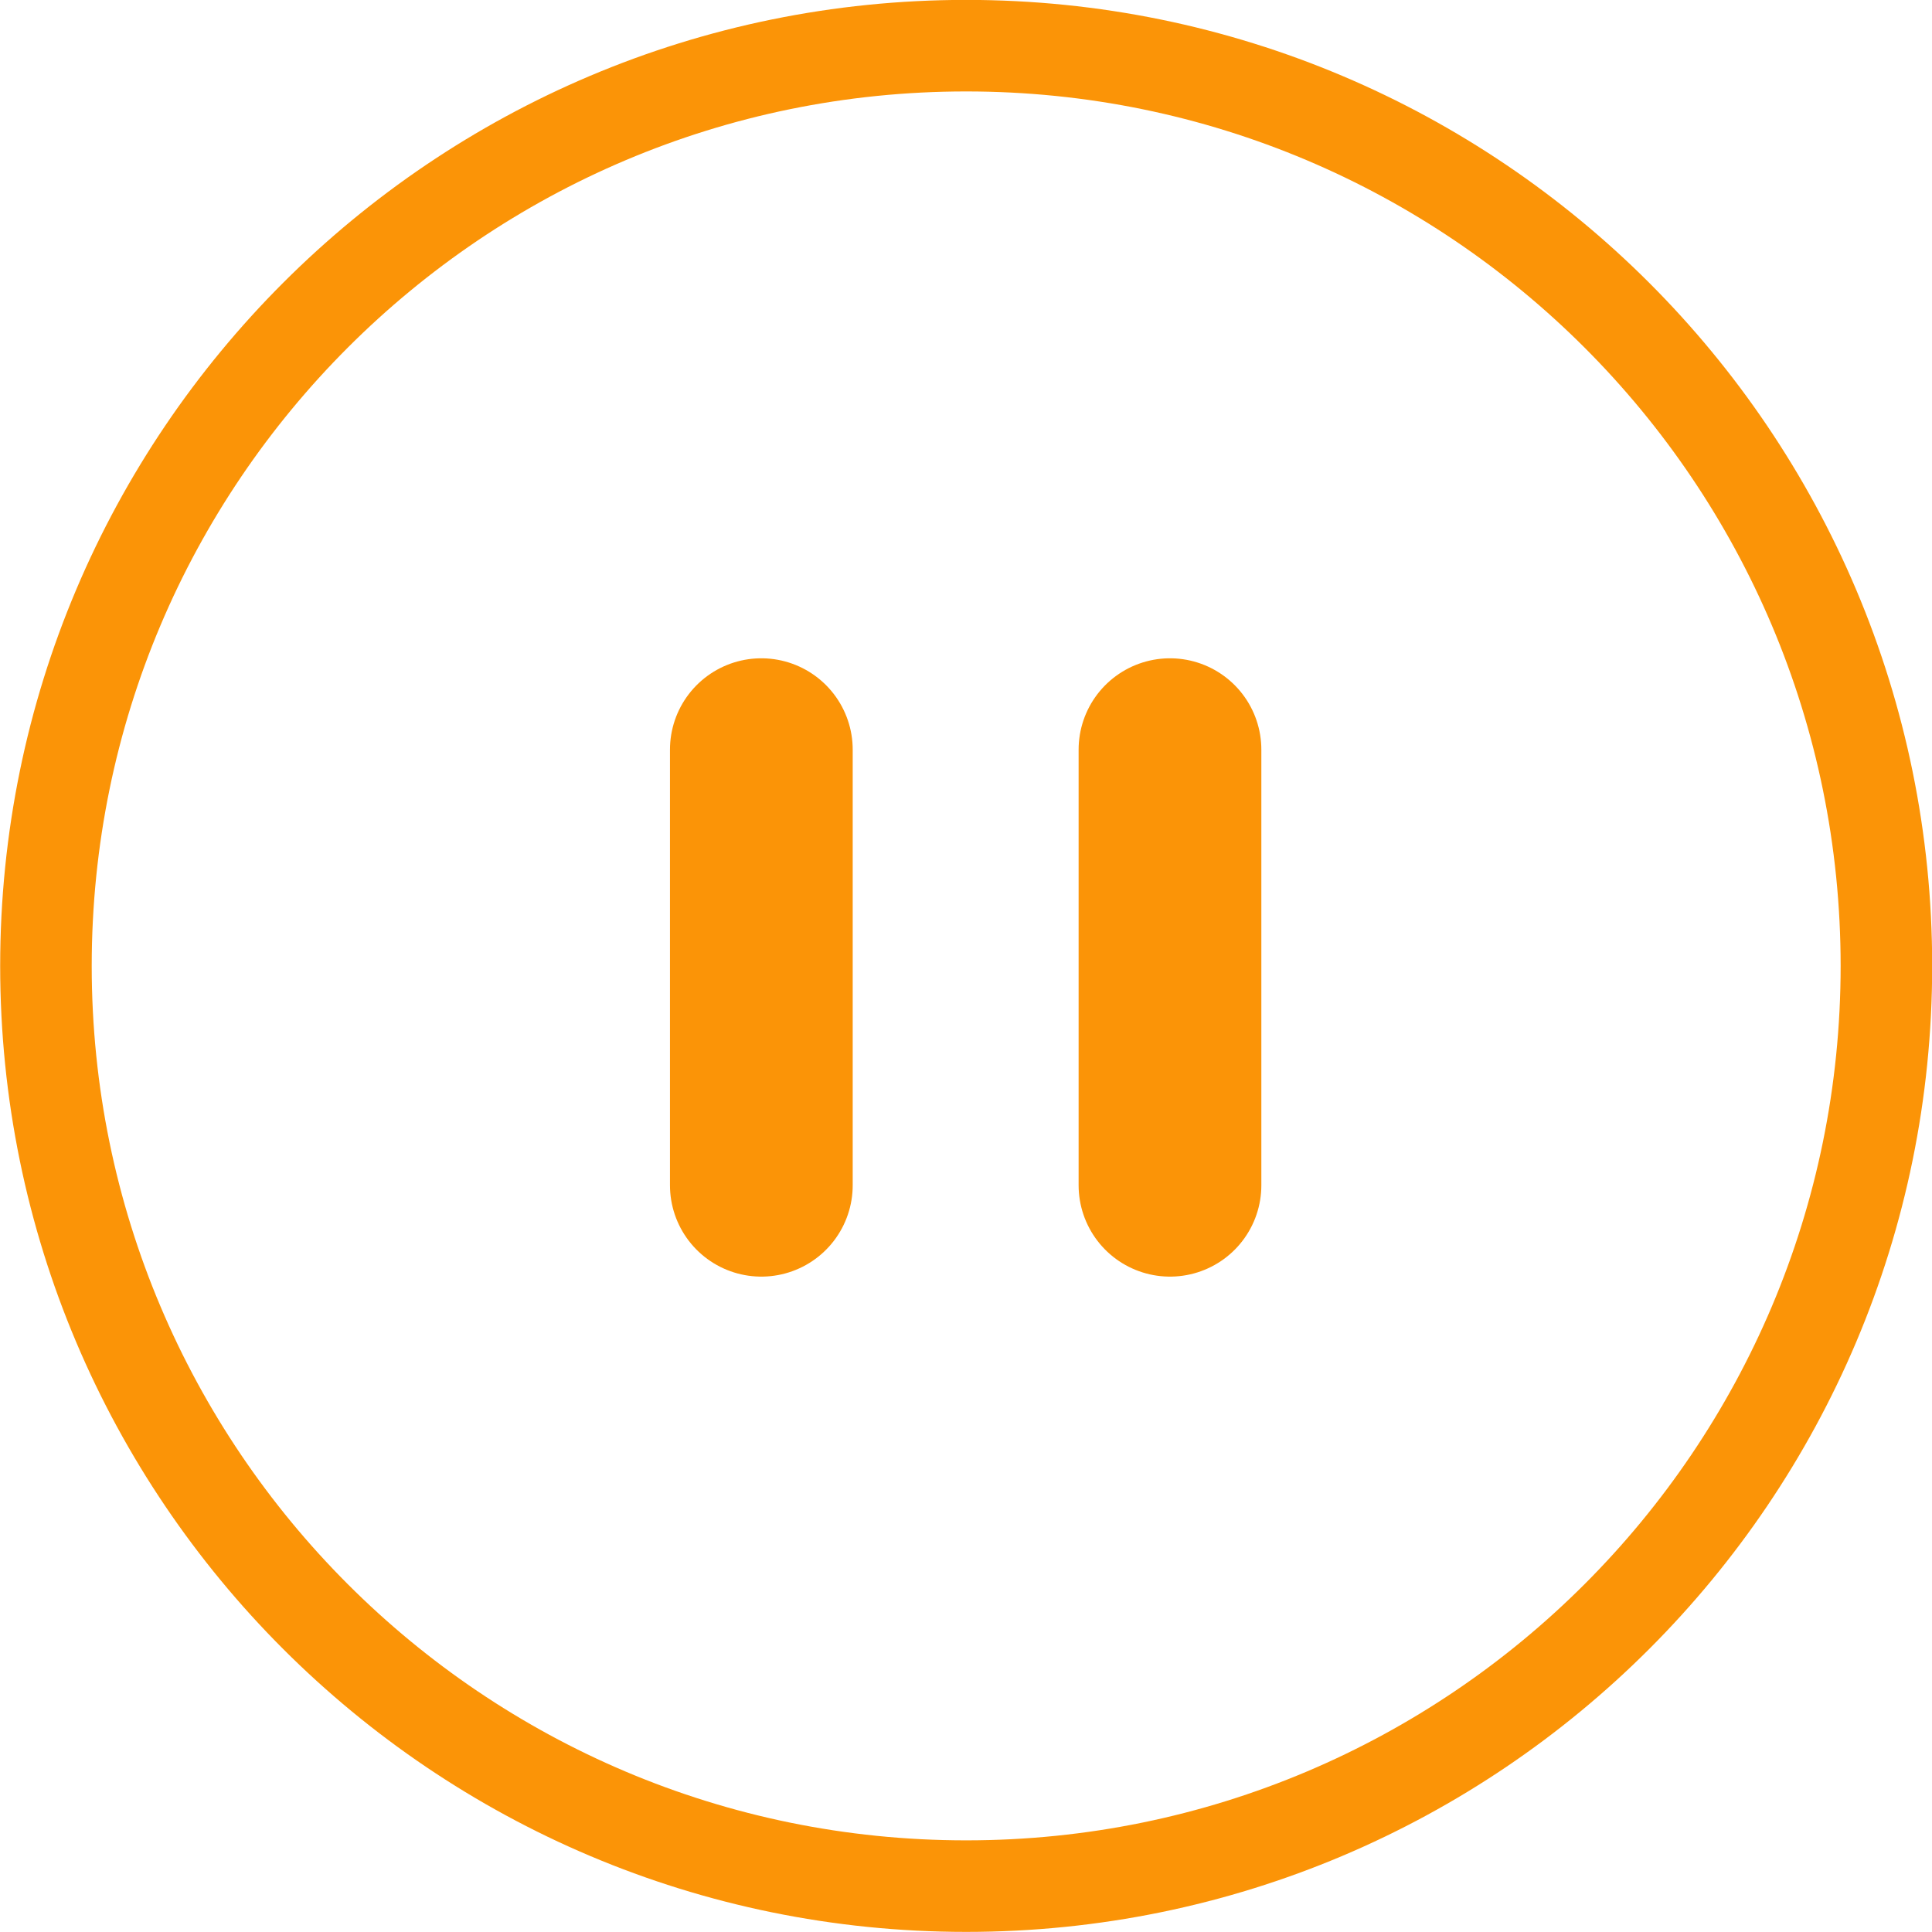
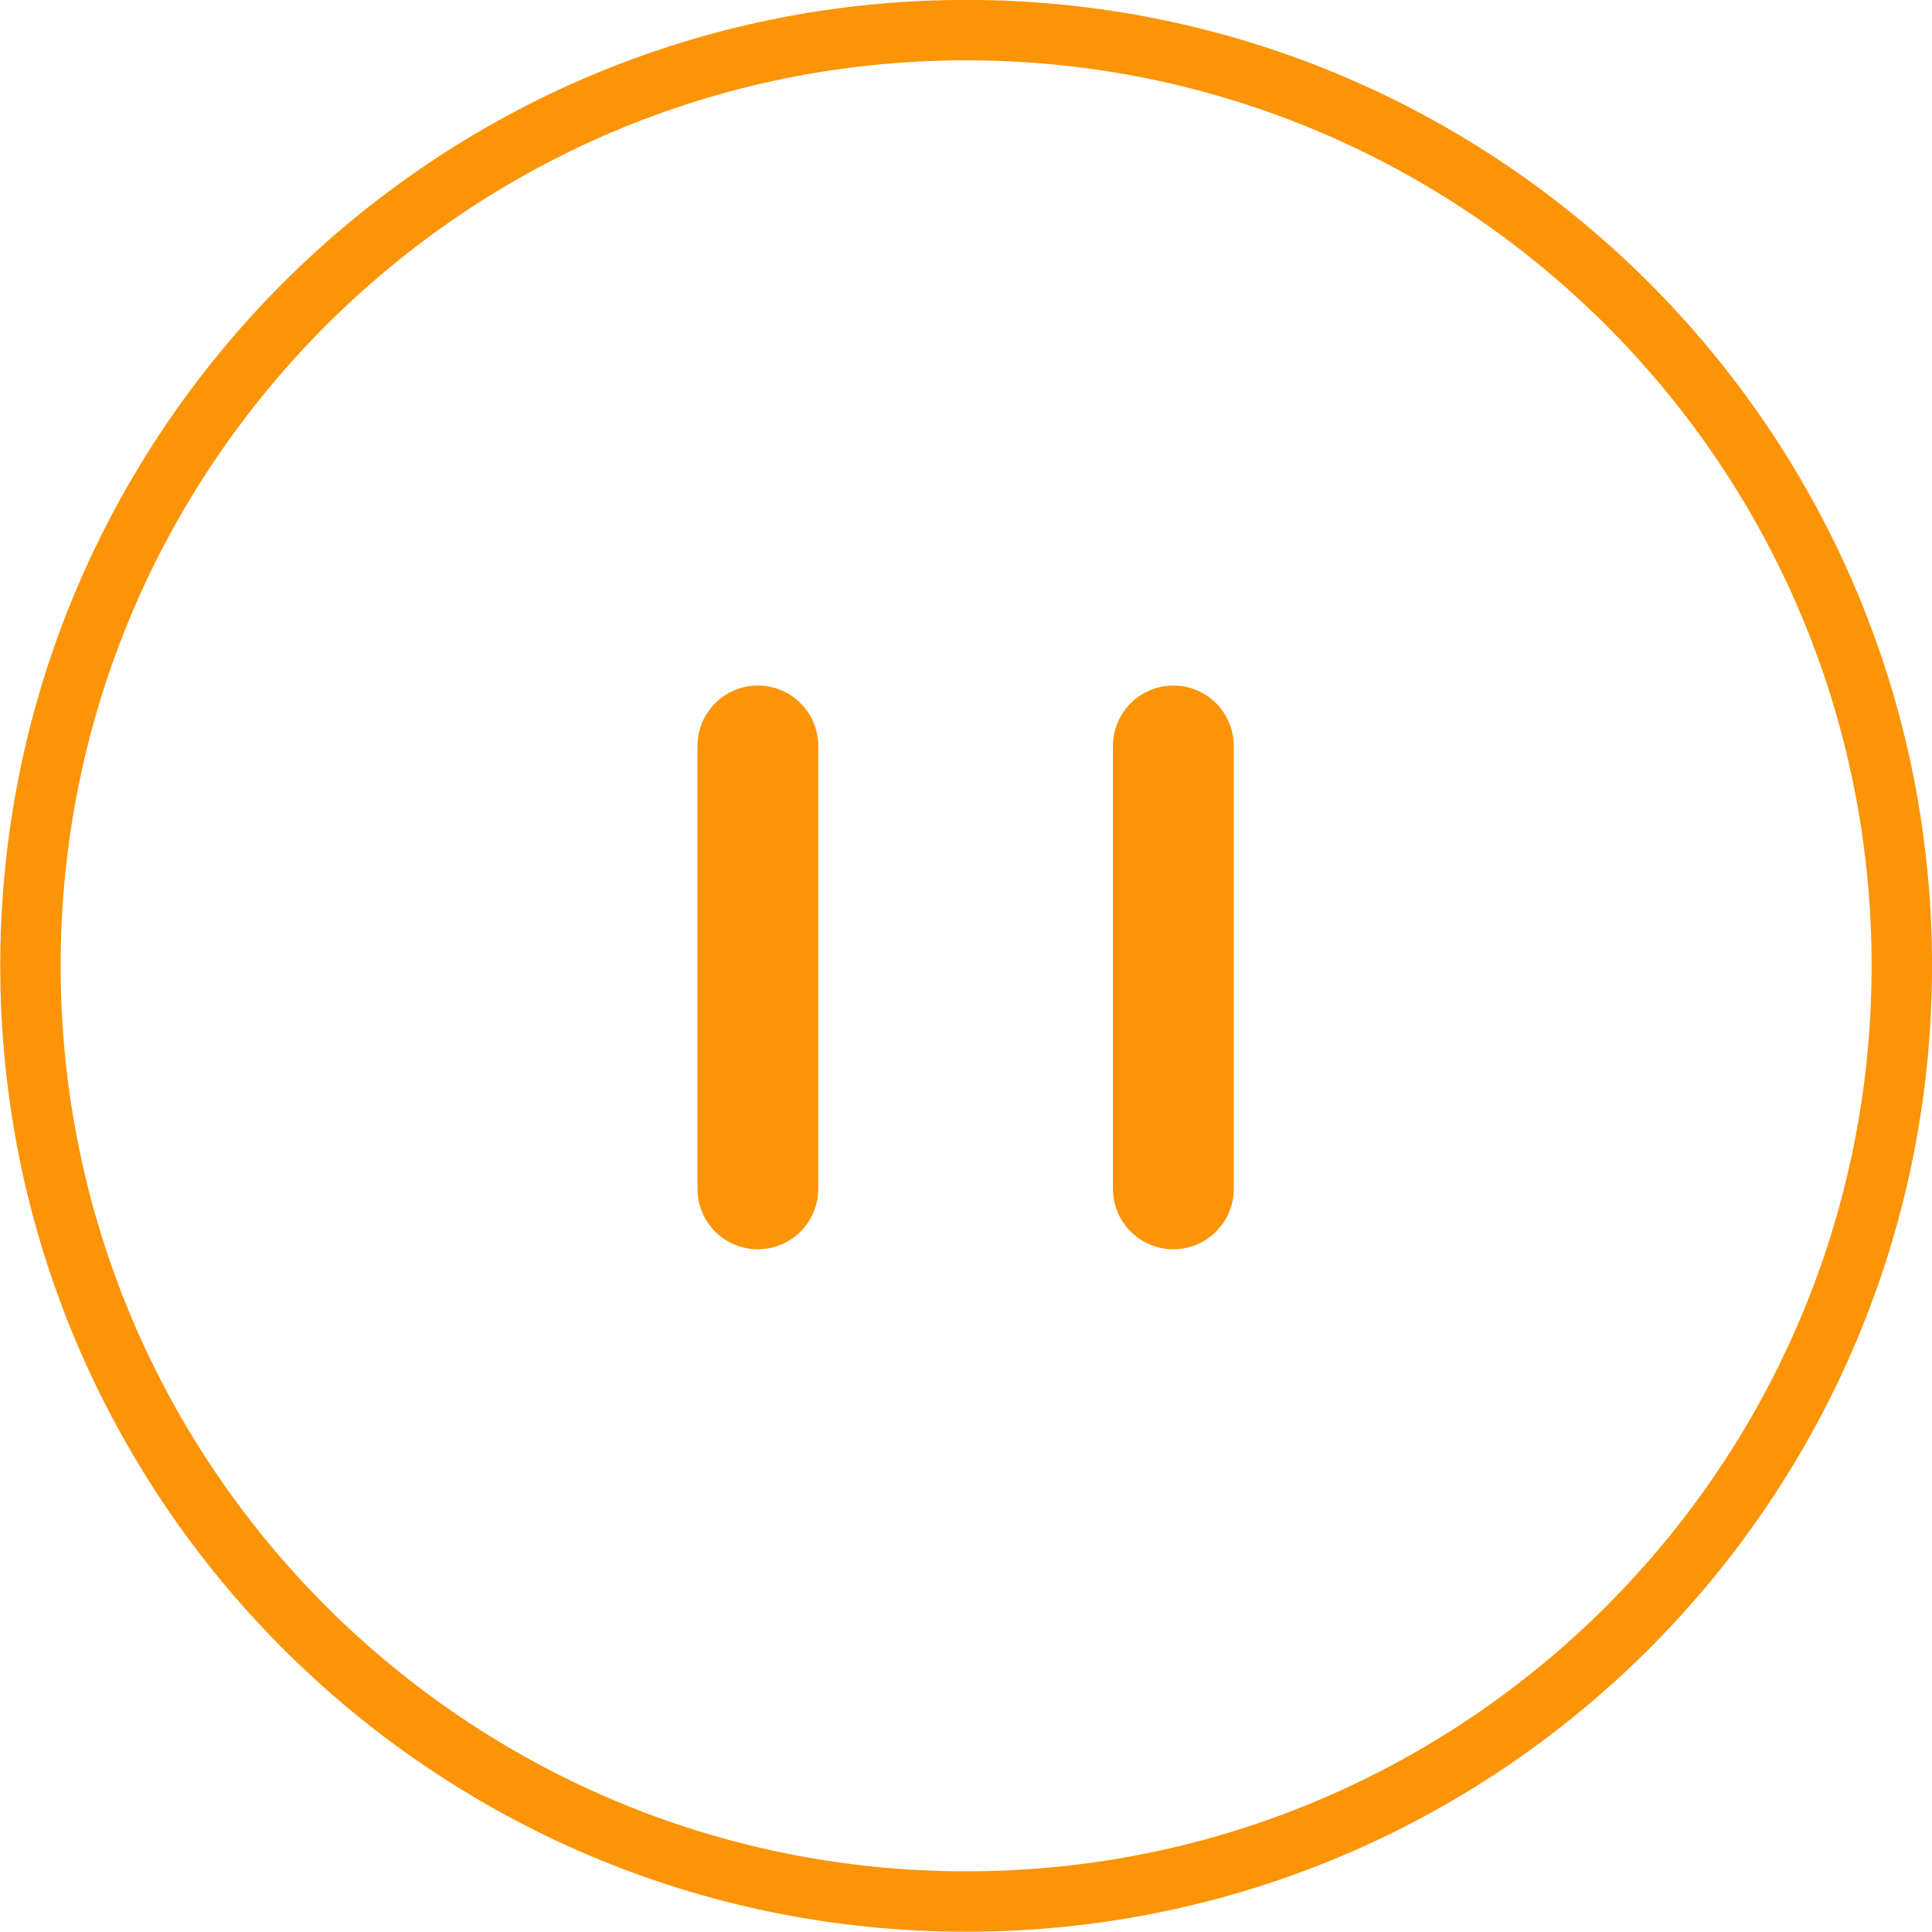
- <svg xmlns="http://www.w3.org/2000/svg" width="5.593mm" height="5.593mm" viewBox="0 0 5.593 5.593" version="1.1" id="svg5677">
+ <svg xmlns="http://www.w3.org/2000/svg" width="8.467mm" height="8.467mm" viewBox="0 0 8.467 8.467" version="1.1" id="svg5677">
  <defs id="defs5671" />
-   <g id="layer1" transform="translate(-195.818,-245.6688)">
-     <circle style="opacity:1;fill:none;fill-opacity:1;stroke:#fb9407;stroke-width:0.265;stroke-linecap:round;stroke-linejoin:round;stroke-miterlimit:4;stroke-dasharray:none;stroke-opacity:1;paint-order:stroke markers fill" id="path6233" cx="198.615" cy="248.465" r="2.664" />
-     <path style="fill:none;stroke:#fb9407;stroke-width:0.529;stroke-linecap:round;stroke-linejoin:miter;stroke-miterlimit:4;stroke-dasharray:none;stroke-opacity:1" d="m 198.022,247.839 v 1.261" id="path6235" />
-     <path style="fill:none;stroke:#fb9407;stroke-width:0.529;stroke-linecap:round;stroke-linejoin:miter;stroke-miterlimit:4;stroke-dasharray:none;stroke-opacity:1" d="m 199.205,247.839 v 1.261" id="path6235-5" />
+   <g id="layer1" transform="translate(-195.8485,-242.8199)">
+     <g id="g6711" transform="matrix(1.539287,0,0,1.539297,-105.6429,-135.4088)" style="stroke-width:0.65">
+       <circle r="2.664" cy="248.465" cx="198.615" id="path6233" style="opacity:1;fill:none;fill-opacity:1;stroke:#fb9407;stroke-width:0.172;stroke-linecap:round;stroke-linejoin:round;stroke-miterlimit:4;stroke-dasharray:none;stroke-opacity:1;paint-order:stroke markers fill" />
+       <path id="path6235" d="m 198.022,247.839 v 1.261" style="fill:none;stroke:#fb9407;stroke-width:0.344;stroke-linecap:round;stroke-linejoin:miter;stroke-miterlimit:4;stroke-dasharray:none;stroke-opacity:1" />
+       <path id="path6235-5" d="m 199.205,247.839 v 1.261" style="fill:none;stroke:#fb9407;stroke-width:0.344;stroke-linecap:round;stroke-linejoin:miter;stroke-miterlimit:4;stroke-dasharray:none;stroke-opacity:1" />
+     </g>
  </g>
</svg>
